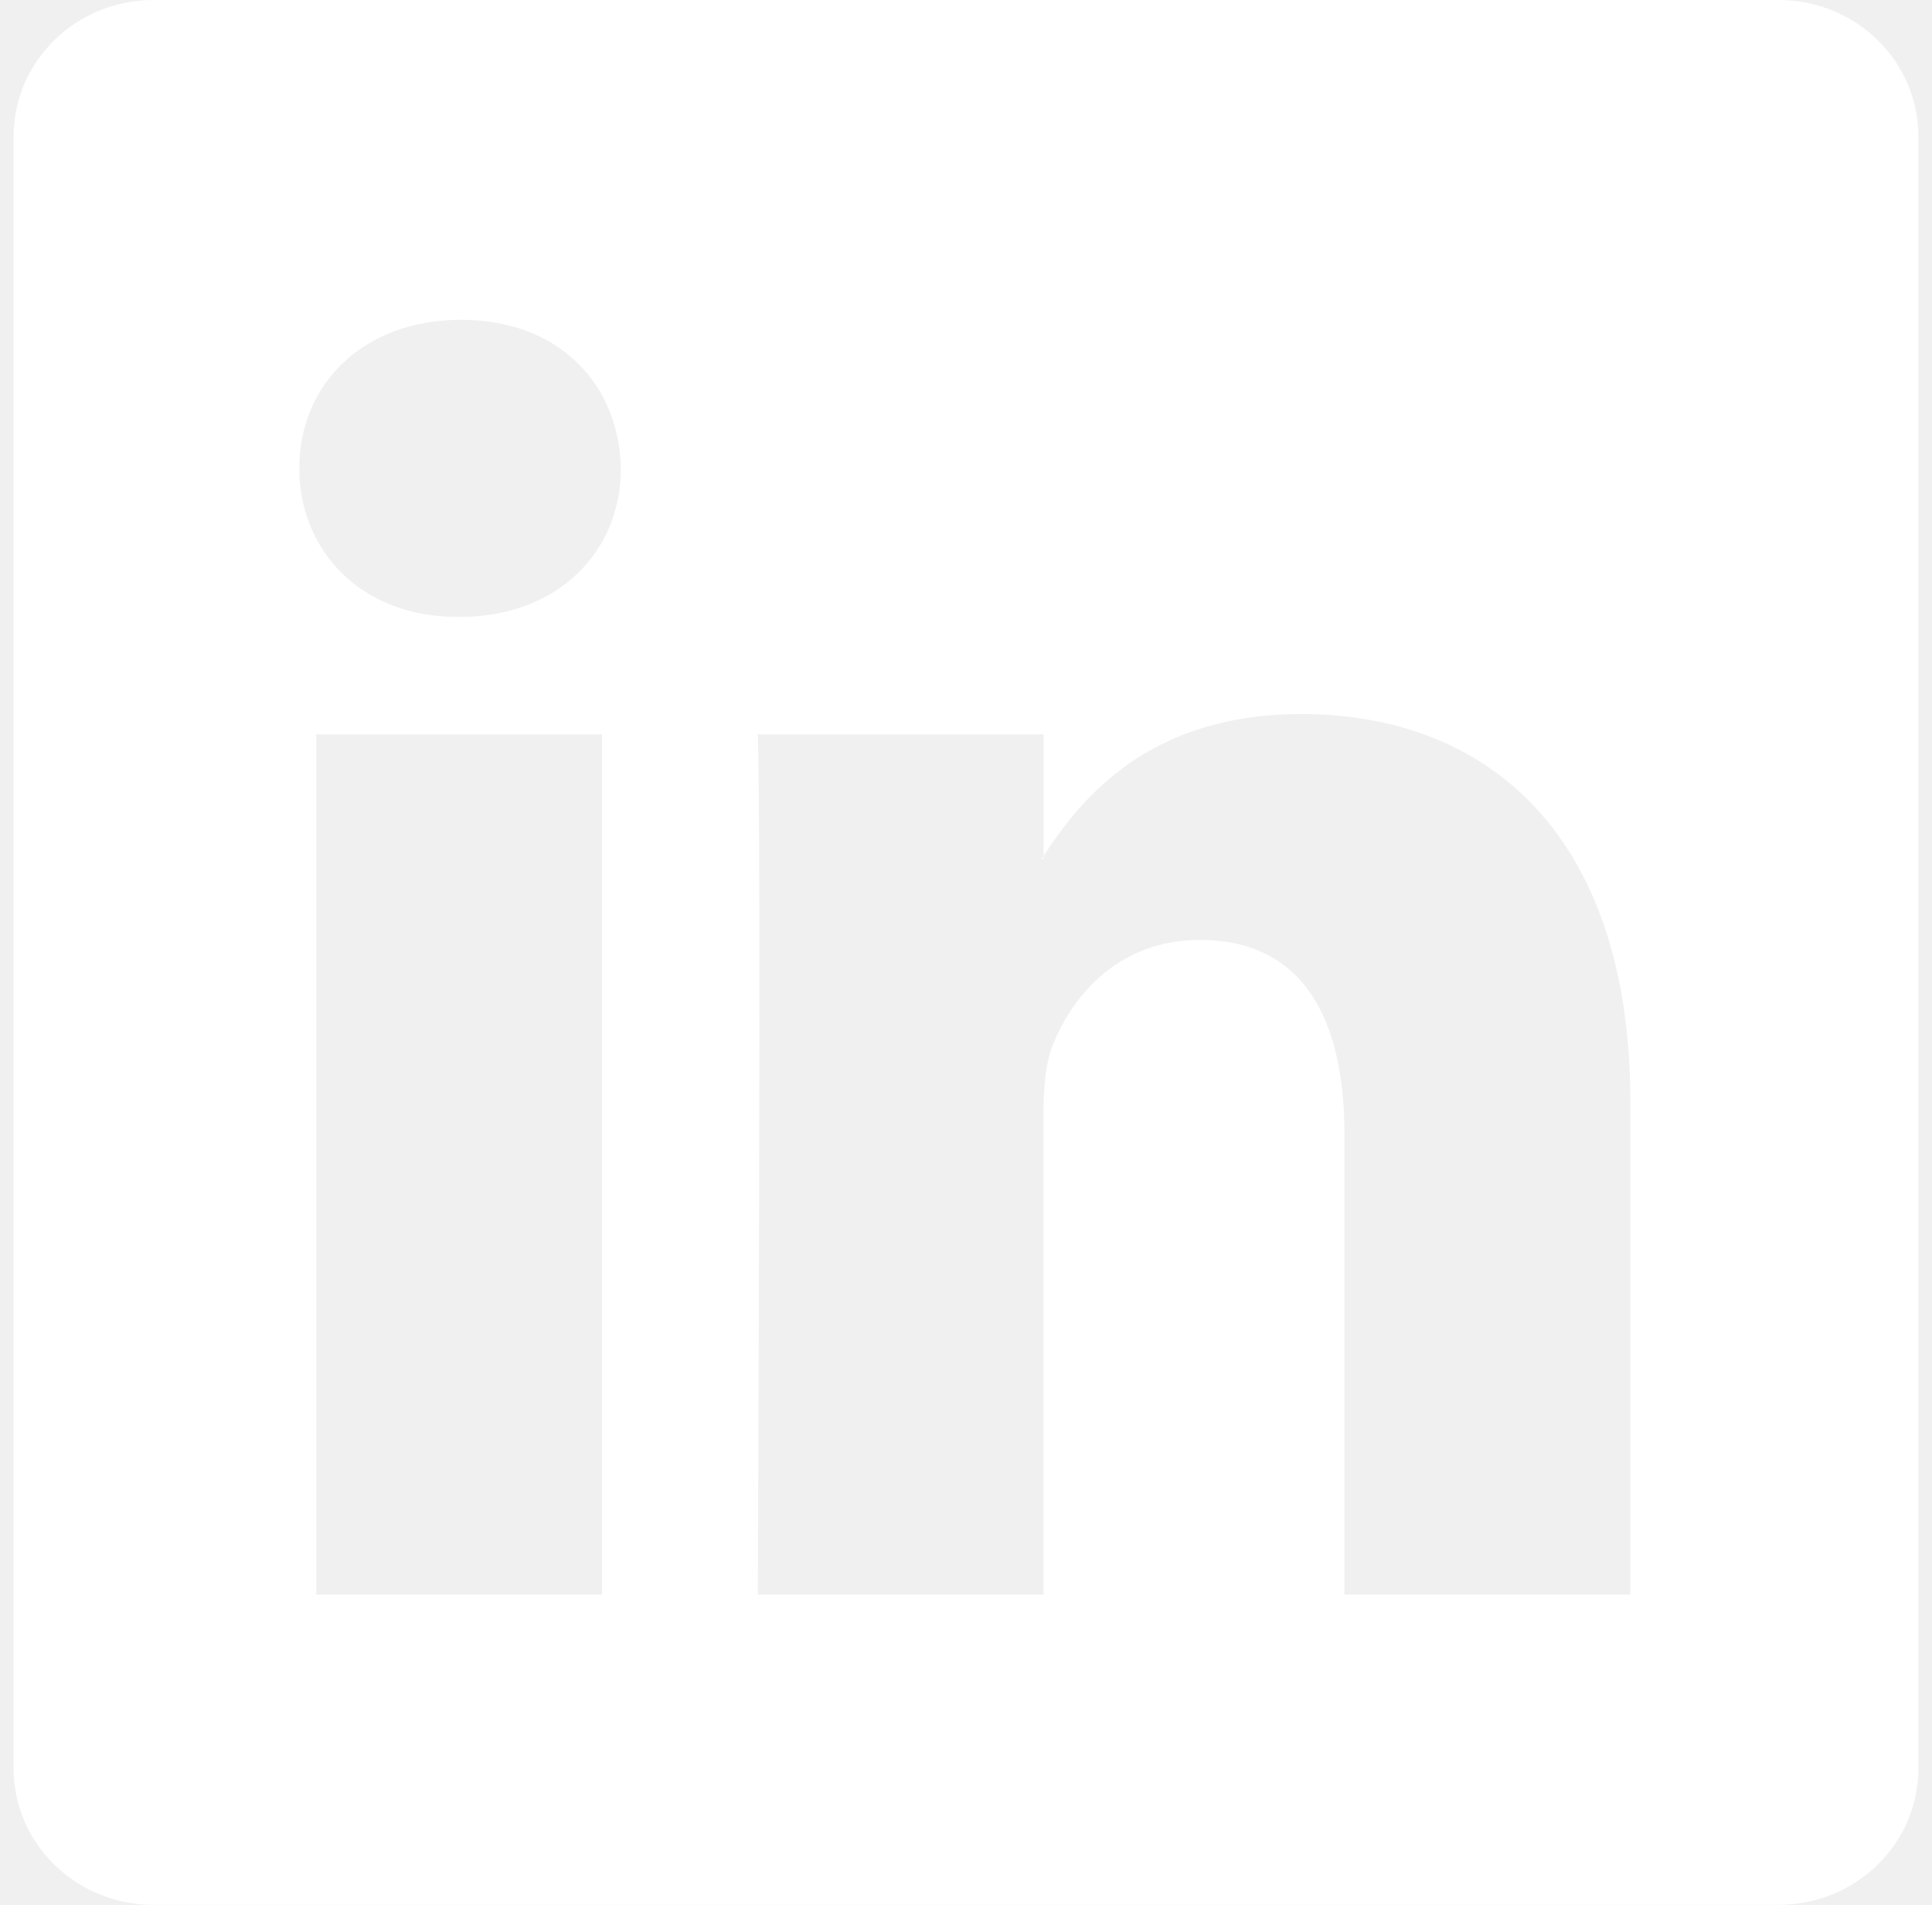
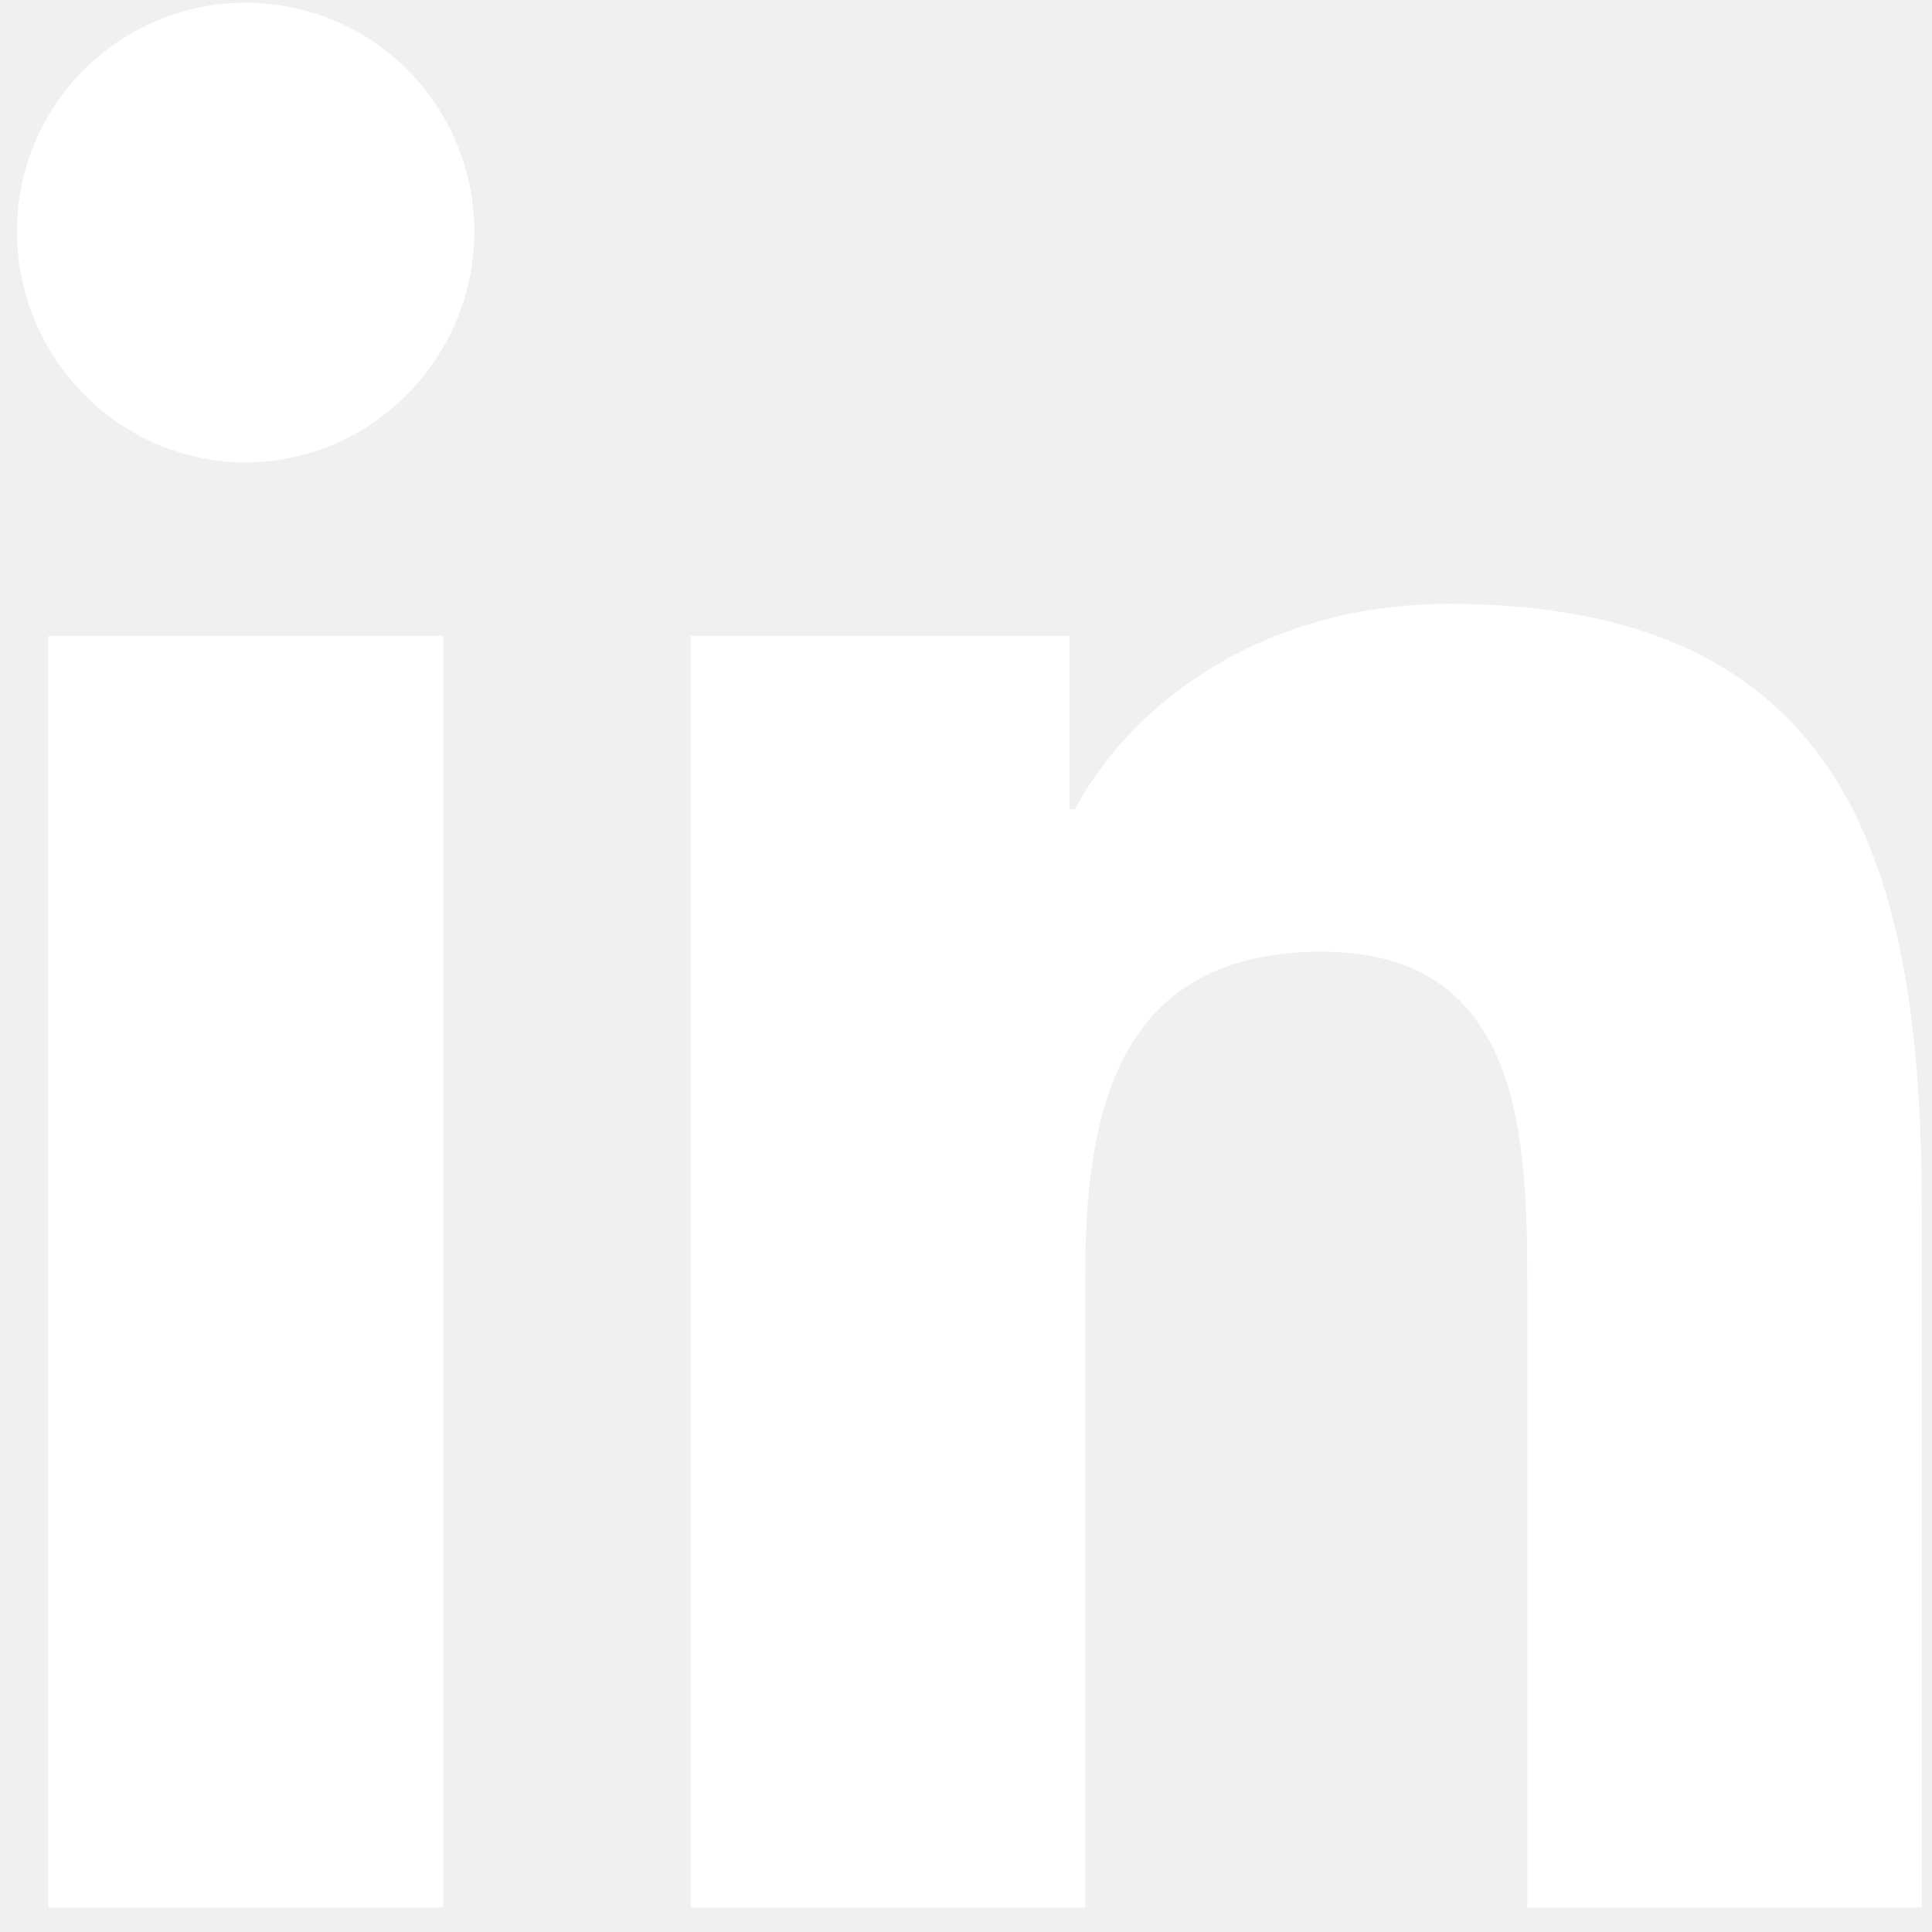
- <svg xmlns="http://www.w3.org/2000/svg" width="71" height="70" fill="none">
-   <path d="M.5 5.014C.5 2.244 2.801 0 5.641 0h59.719C68.199 0 70.5 2.244 70.5 5.014v59.973c0 2.769-2.301 5.014-5.141 5.014H5.641C2.801 70 .5 67.756.5 64.986V5.014zm21.626 53.585V26.989H11.621v31.609h10.504zm-5.25-35.927c3.662 0 5.941-2.424 5.941-5.46-.066-3.102-2.275-5.46-5.871-5.46S11 14.114 11 17.211c0 3.036 2.279 5.46 5.806 5.46h.07zm21.473 35.927V40.946c0-.945.07-1.89.35-2.564.757-1.886 2.485-3.841 5.39-3.841 3.802 0 5.32 2.896 5.32 7.149v16.909h10.504v-18.13c0-9.713-5.18-14.228-12.093-14.228-5.574 0-8.072 3.062-9.472 5.219v.109h-.07l.07-.109v-4.471h-10.5c.131 2.966 0 31.609 0 31.609h10.5z" fill="#fff" />
+ <svg xmlns="http://www.w3.org/2000/svg" width="71" height="71" fill="none">
+   <path d="M16.291 70.1H1.779V23.365h14.512V70.1zM9.027 16.99c-4.641 0-8.405-3.844-8.405-8.485 0-2.229.885-4.367 2.462-5.943S6.798.1 9.027.1s4.367.886 5.943 2.462 2.462 3.714 2.462 5.943c0 4.641-3.766 8.485-8.405 8.485zM70.607 70.1H56.126V47.35c0-5.422-.109-12.375-7.545-12.375-7.545 0-8.702 5.891-8.702 11.985V70.1H25.382V23.365h13.919v6.375h.203c1.938-3.672 6.67-7.547 13.731-7.547 14.688 0 17.388 9.672 17.388 22.235V70.1h-.016z" fill="#fff" />
</svg>
